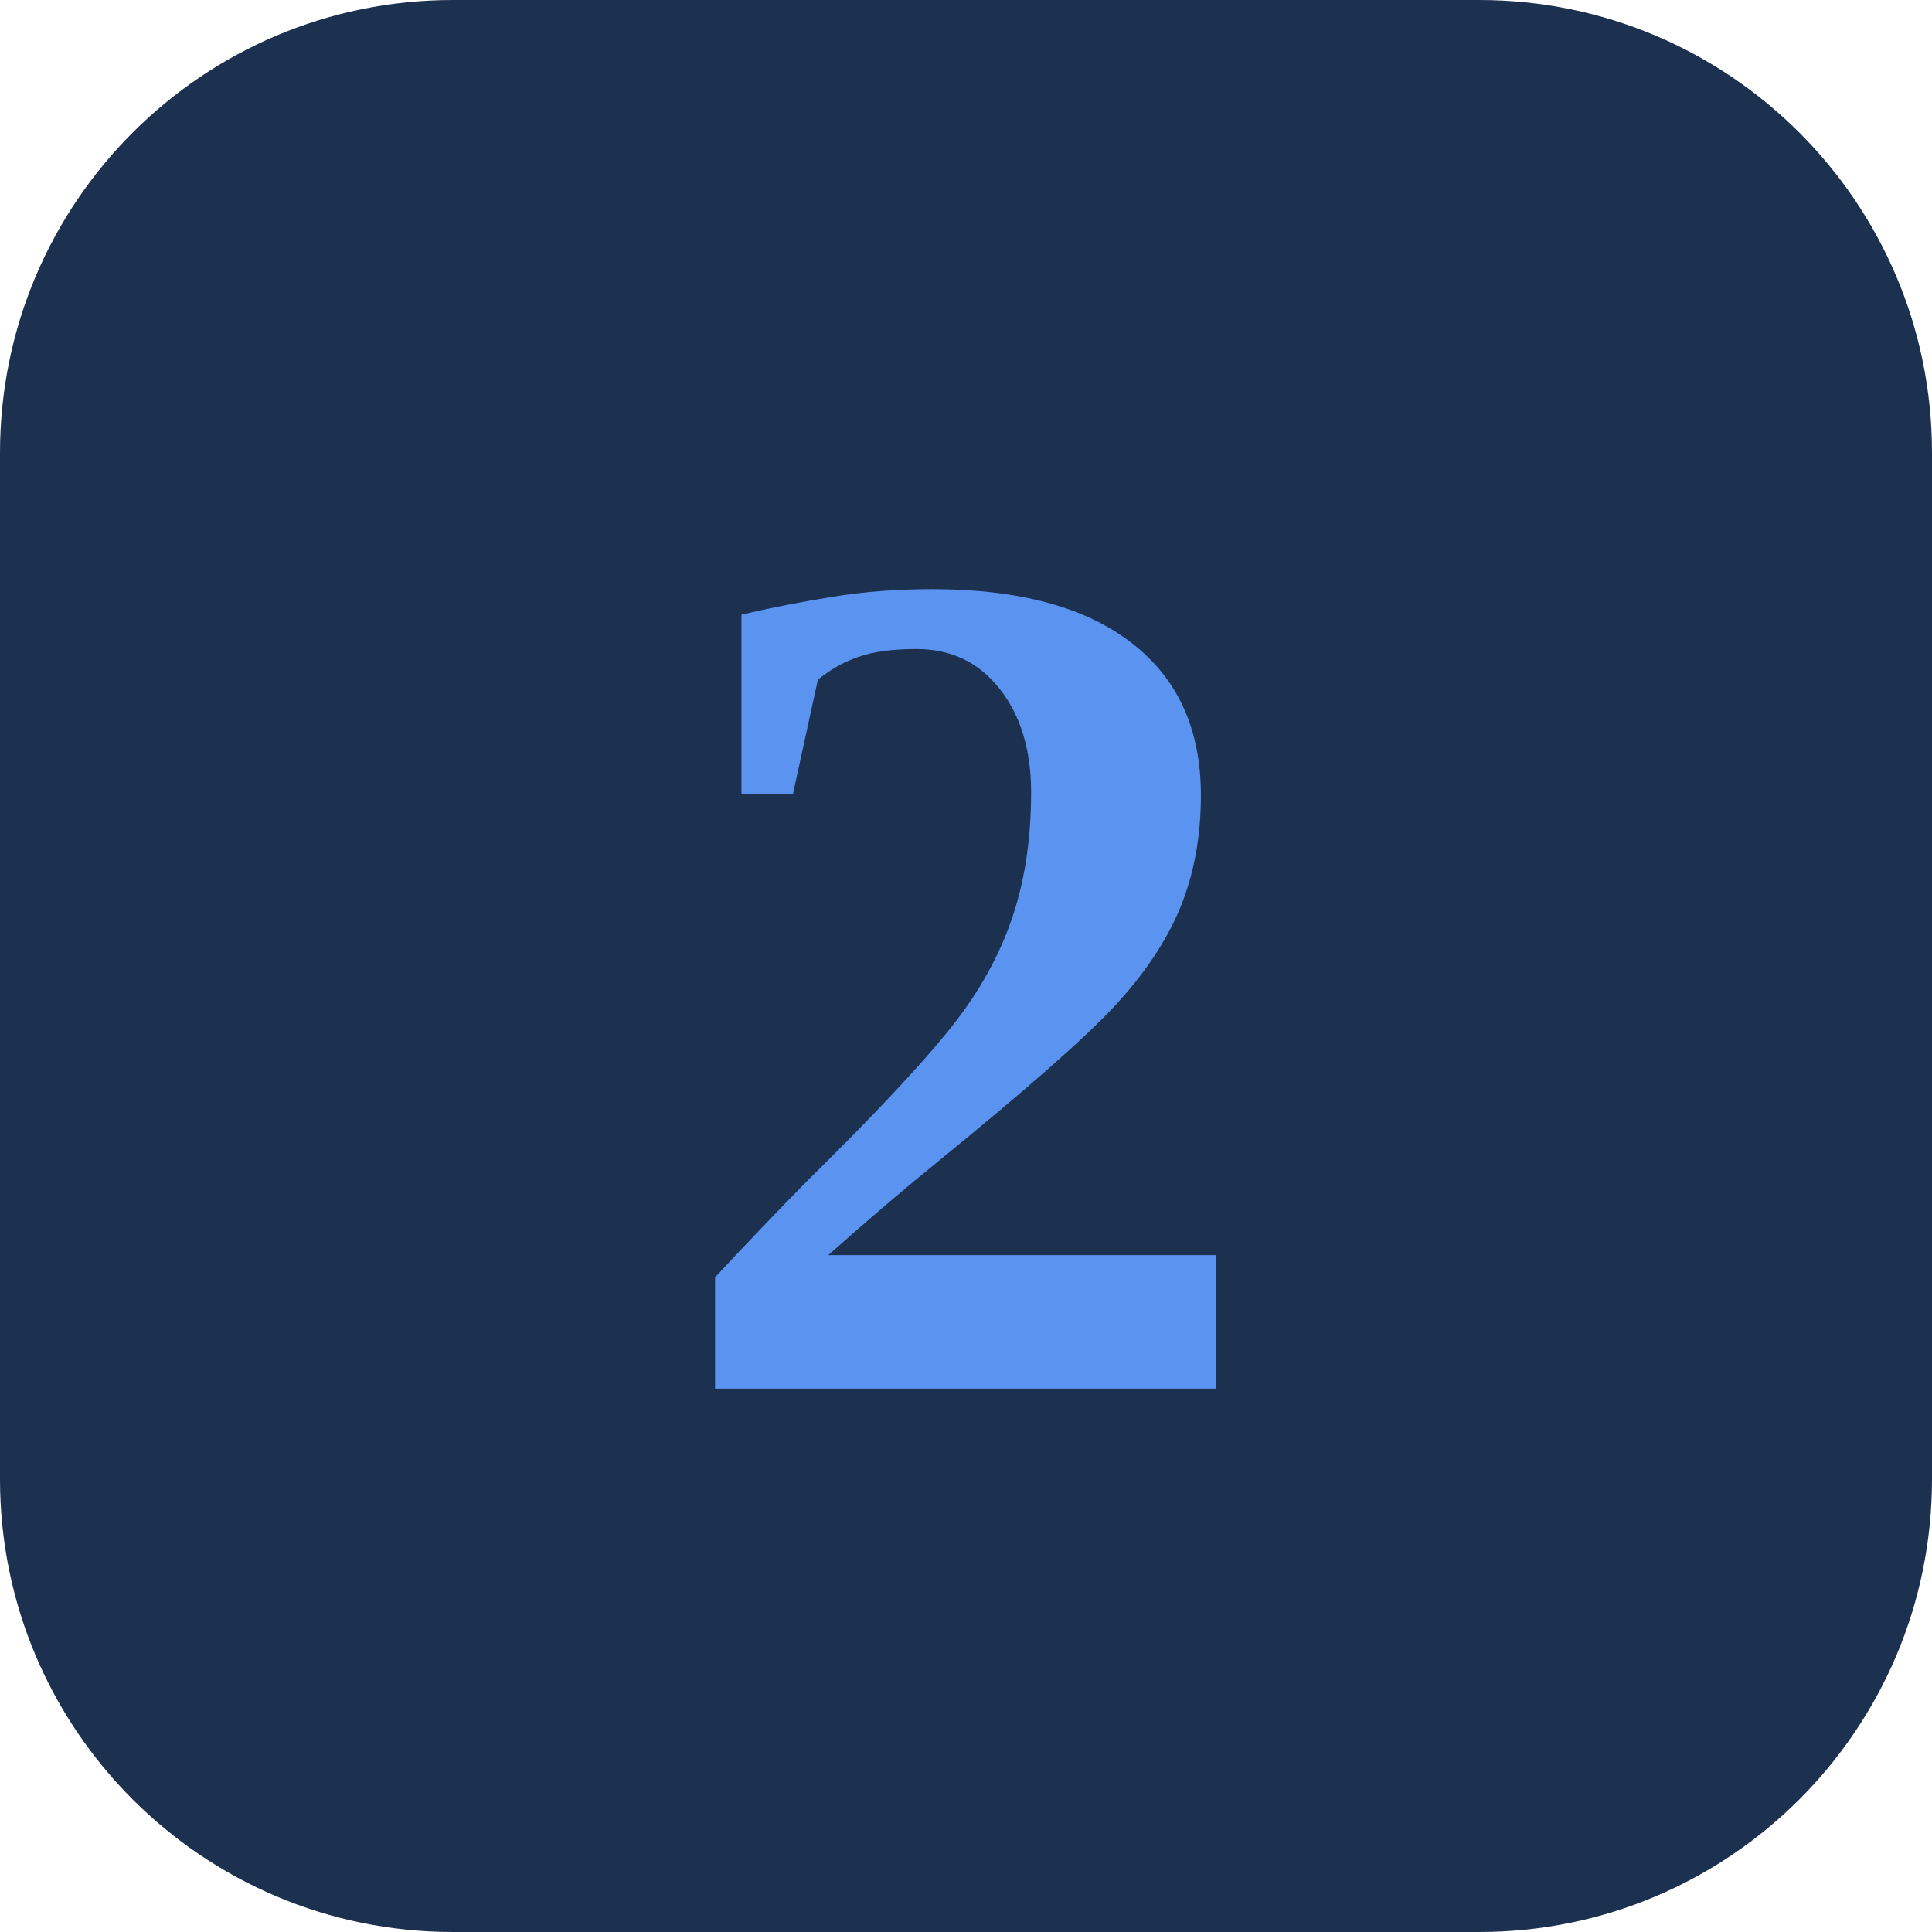
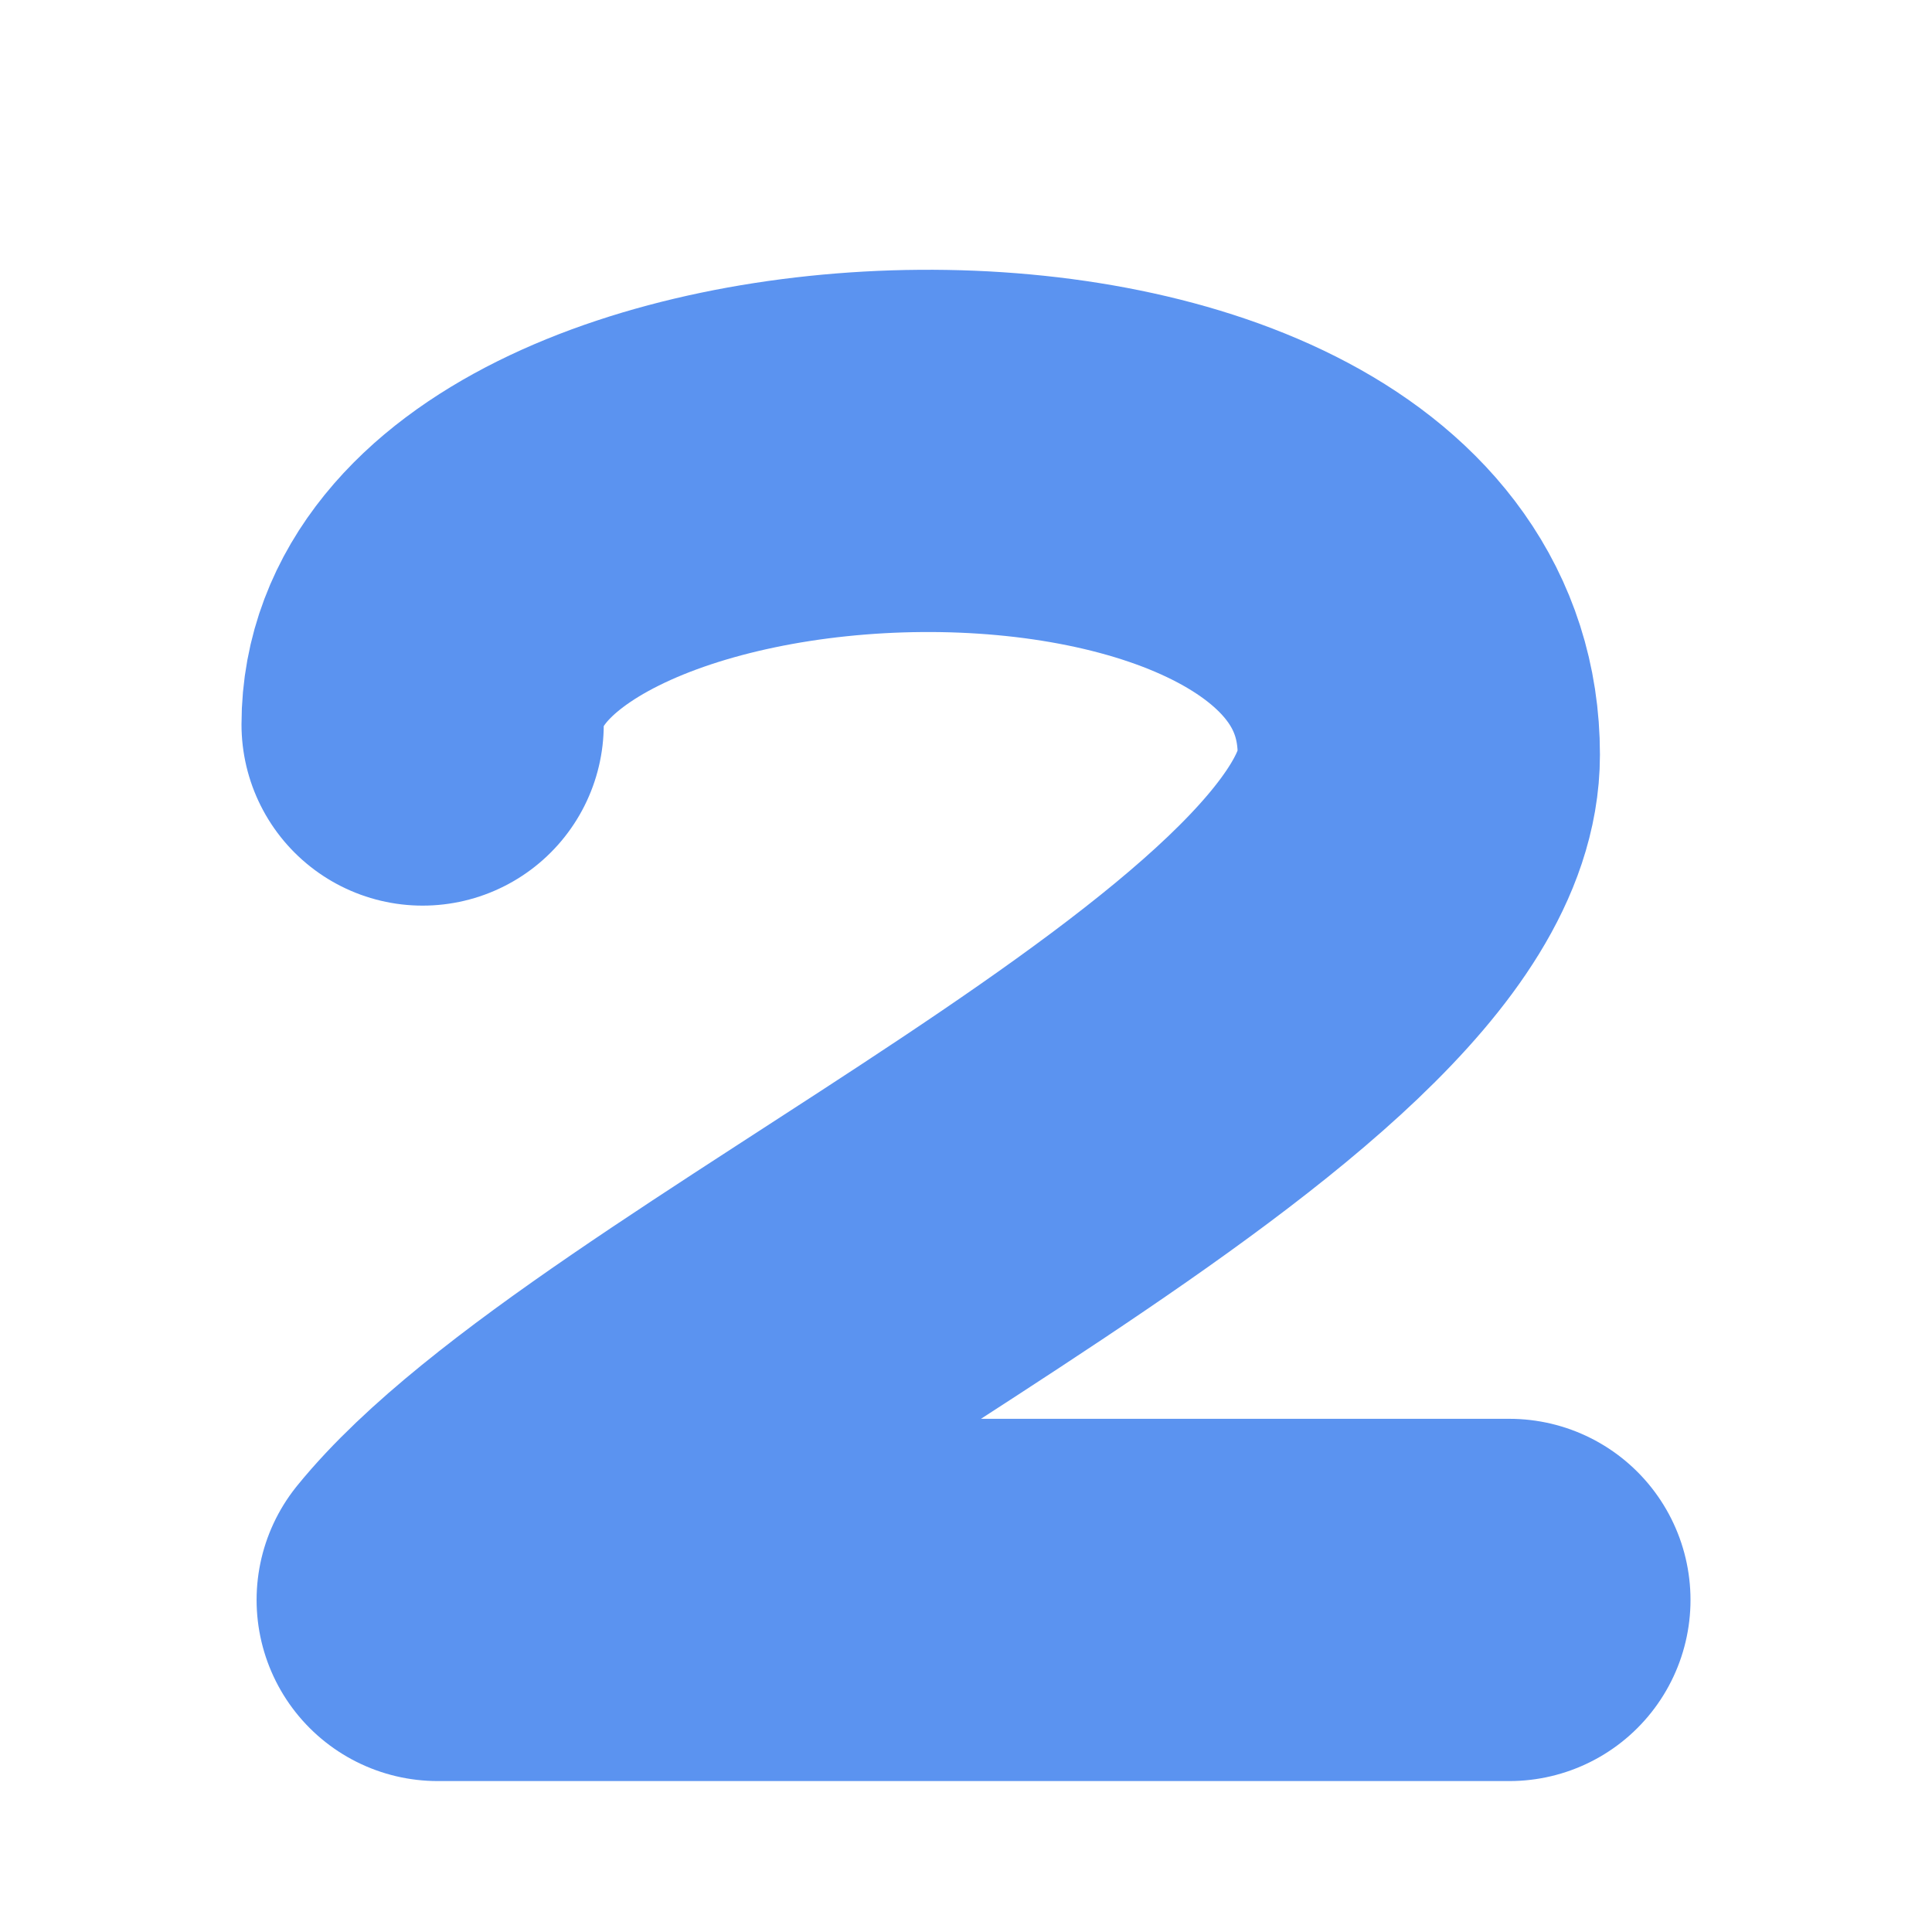
<svg xmlns="http://www.w3.org/2000/svg" viewBox="0 0 64 64">
-   <rect width="64" height="64" rx="15" fill="#1c3050" />
-   <text x="32" y="46" font-family="Georgia, 'Times New Roman', serif" font-size="40" font-weight="600" fill="#5b93f0" text-anchor="middle">2</text>
+   <path d="M14 24 C14 12.5, 47 11, 47 25 C47 34, 21 45, 14.5 53 L50 53" fill="none" stroke="#5b93f0" stroke-width="12" stroke-linecap="round" stroke-linejoin="round" />
</svg>
